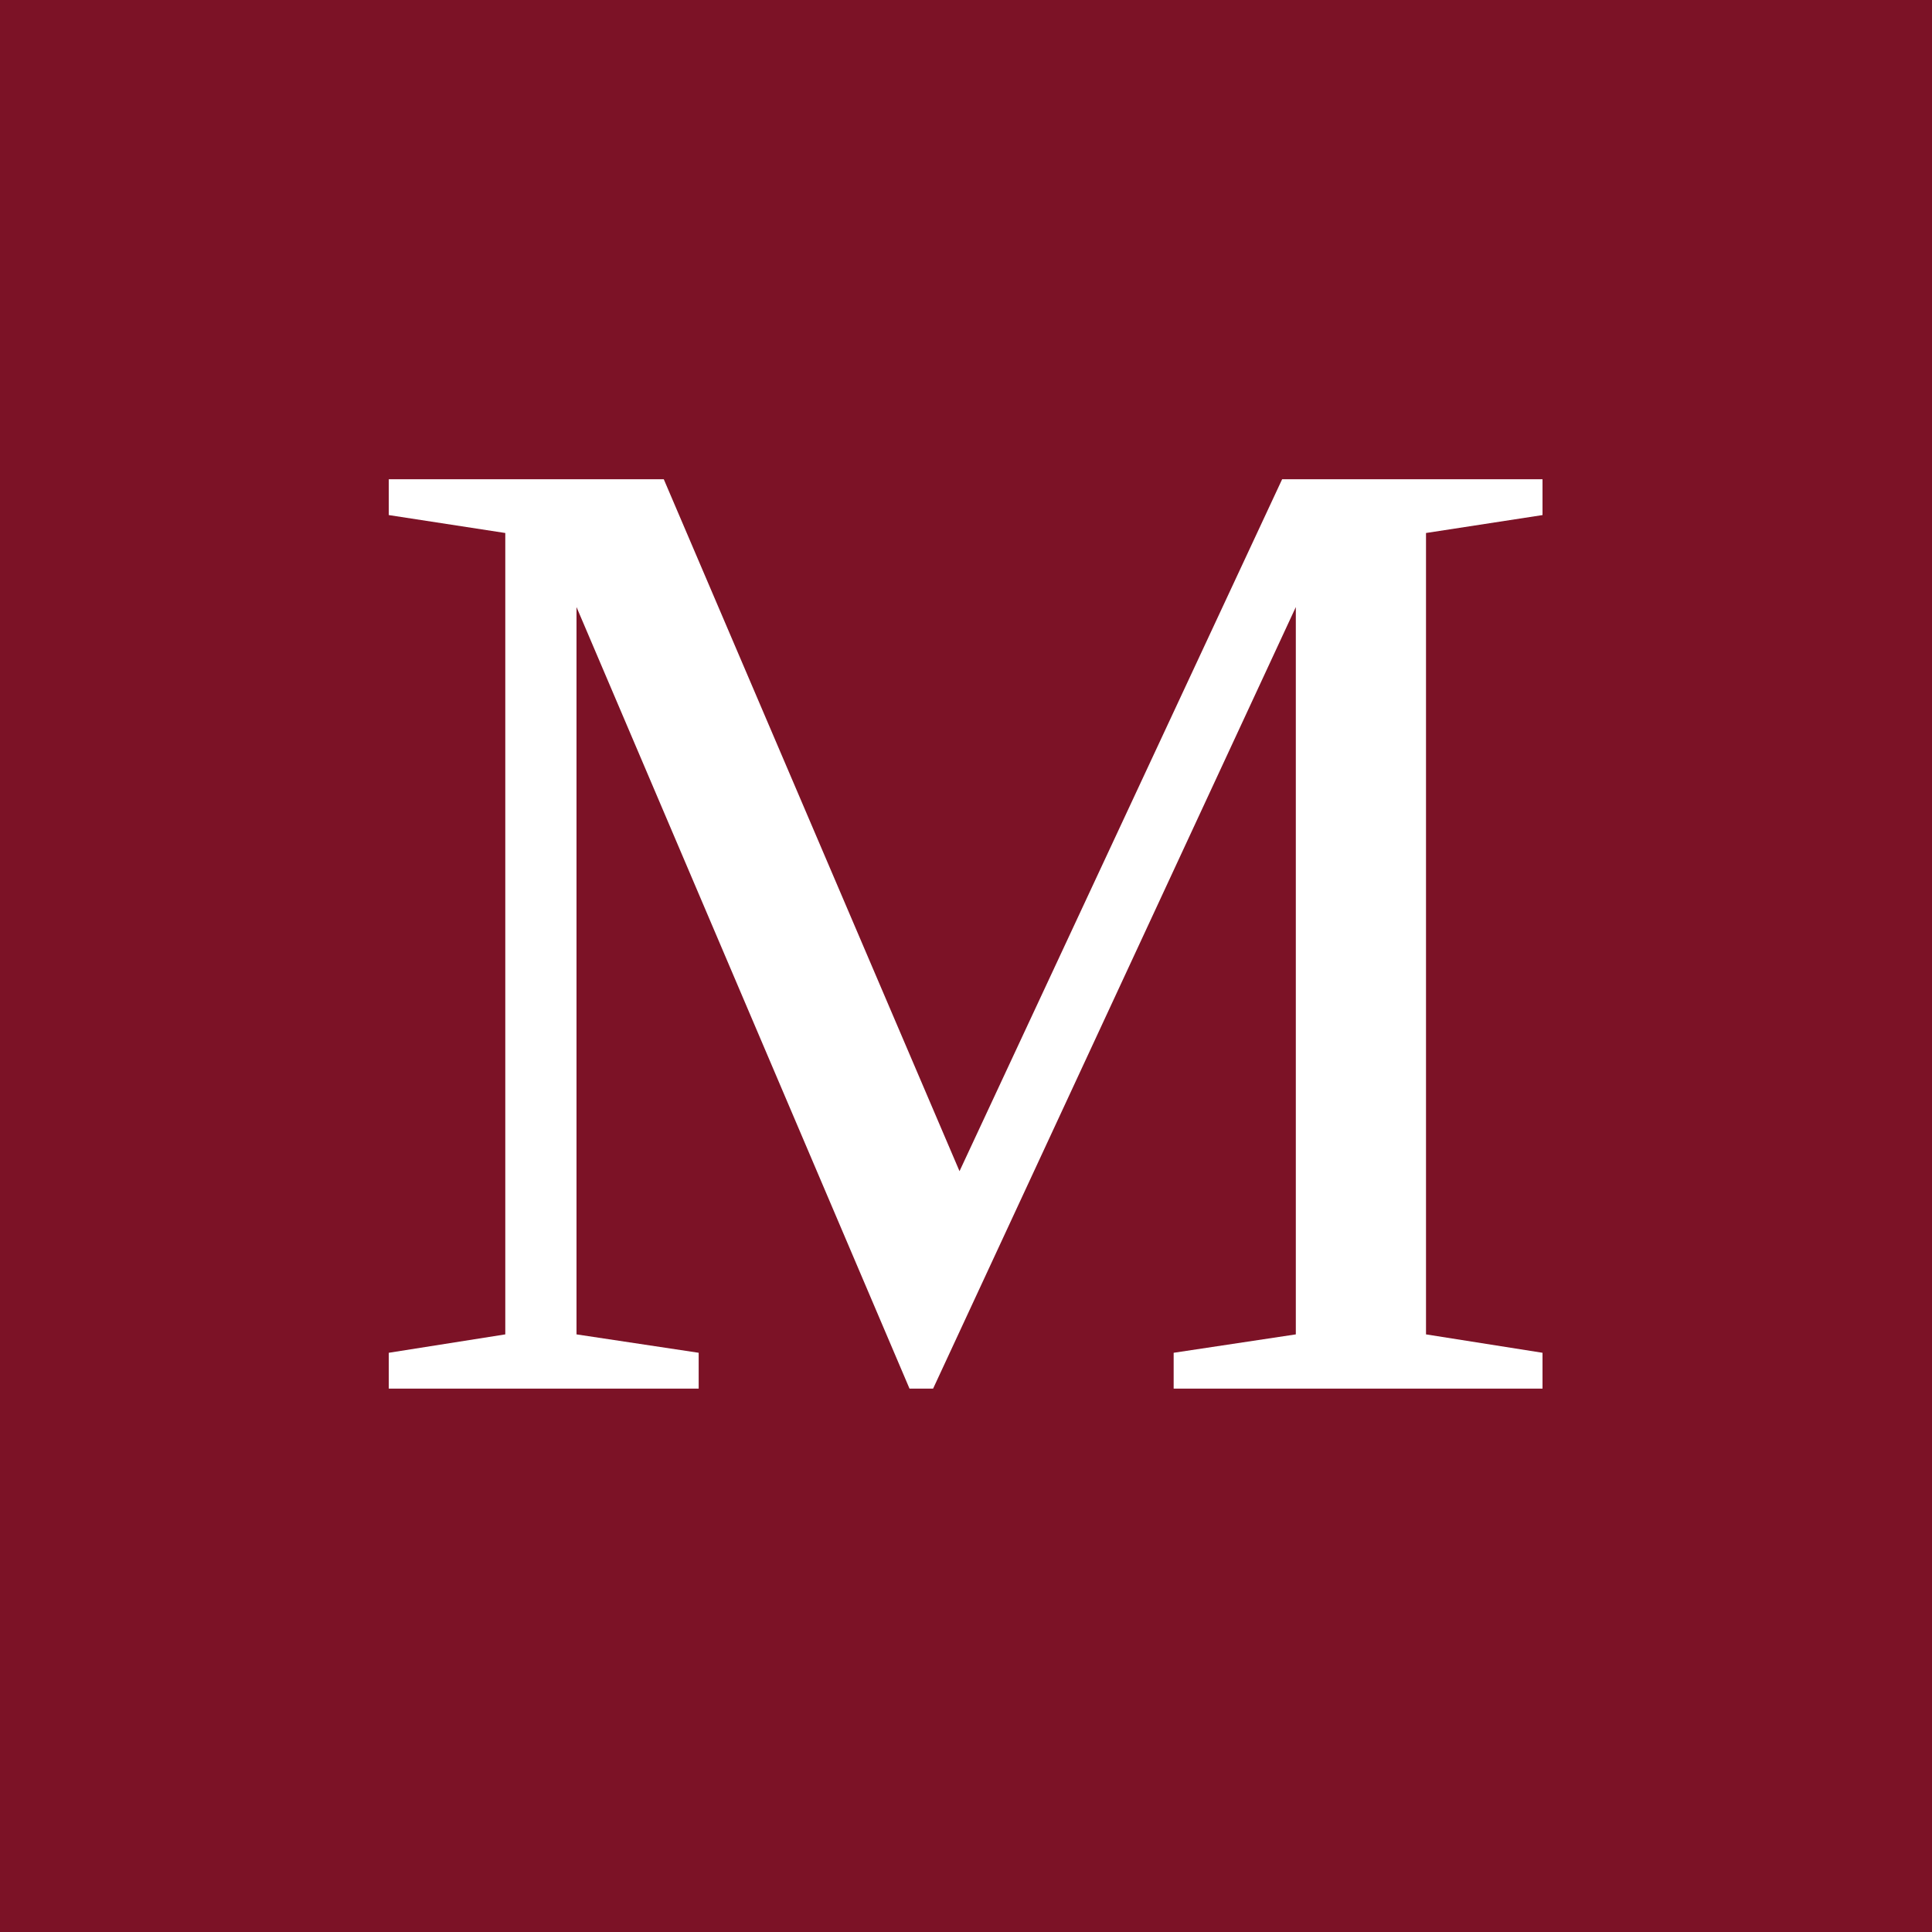
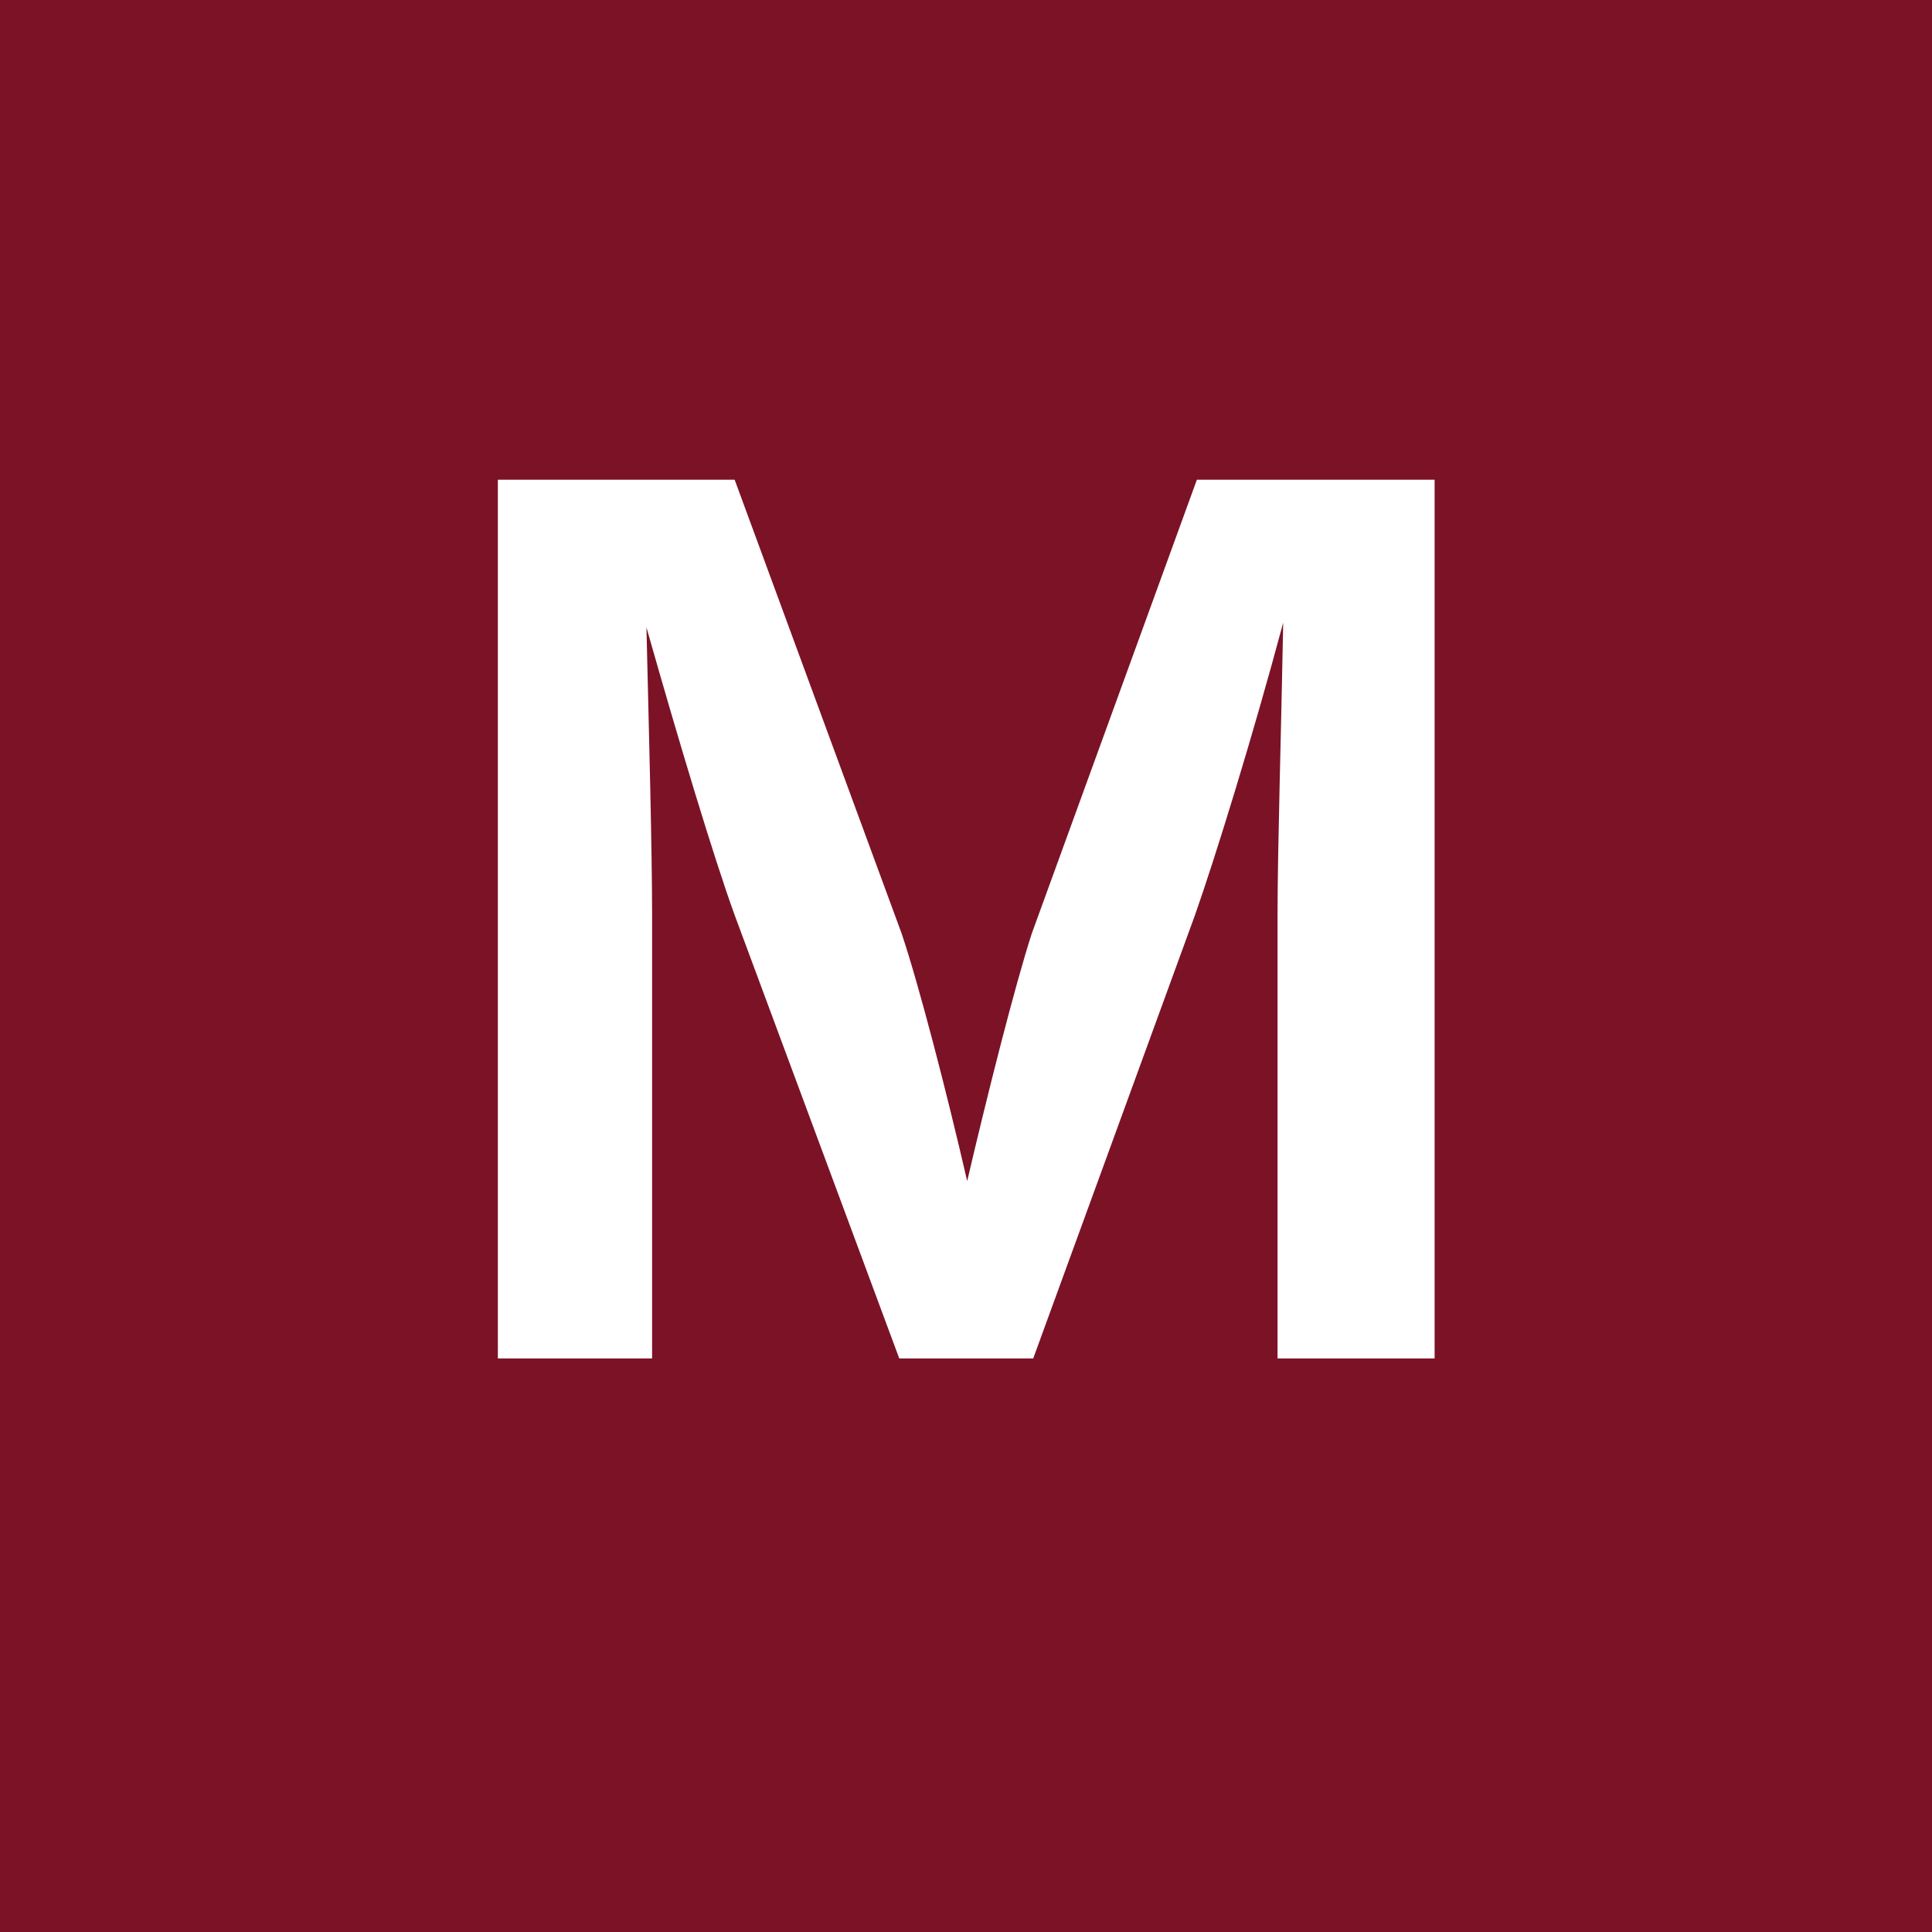
<svg xmlns="http://www.w3.org/2000/svg" viewBox="0 0 64 64">
  <rect width="64" height="64" fill="#7C1226" />
-   <text x="32" y="46" font-family="Georgia, 'Times New Roman', Canela, serif" font-size="46" font-weight="500" fill="#FFFFFF" text-anchor="middle">M</text>
+   <text x="32" y="45" font-family="Inter, 'Helvetica Neue', Helvetica, Arial, sans-serif" font-size="40" font-weight="600" fill="#FFFFFF" text-anchor="middle" letter-spacing="0.5">M</text>
</svg>
